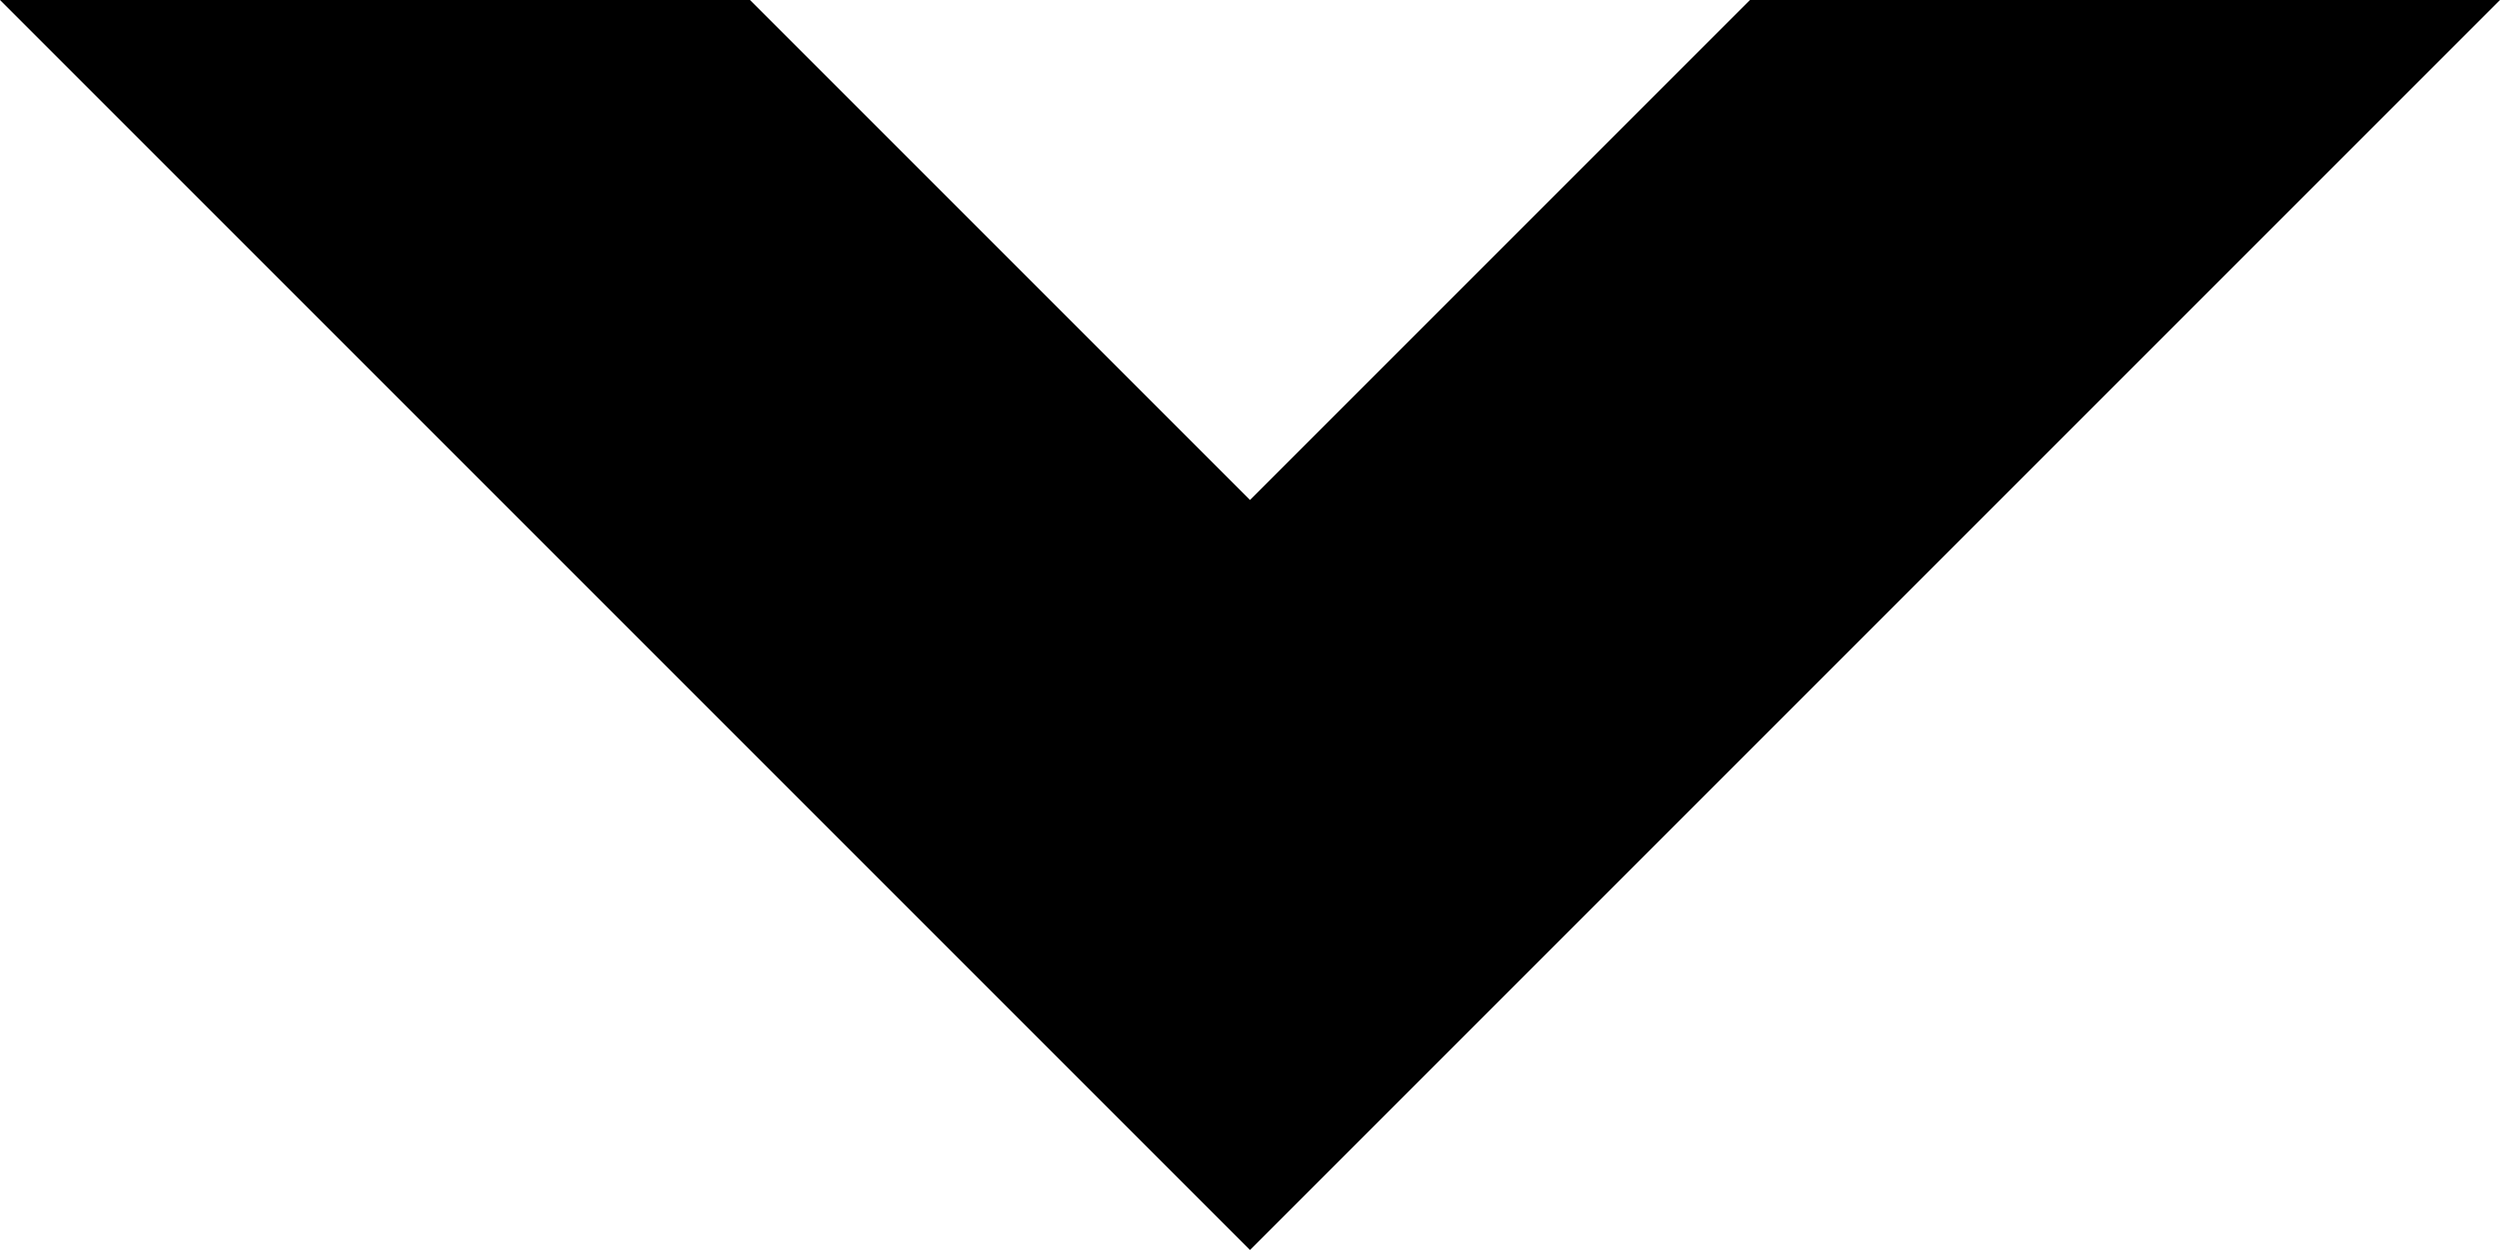
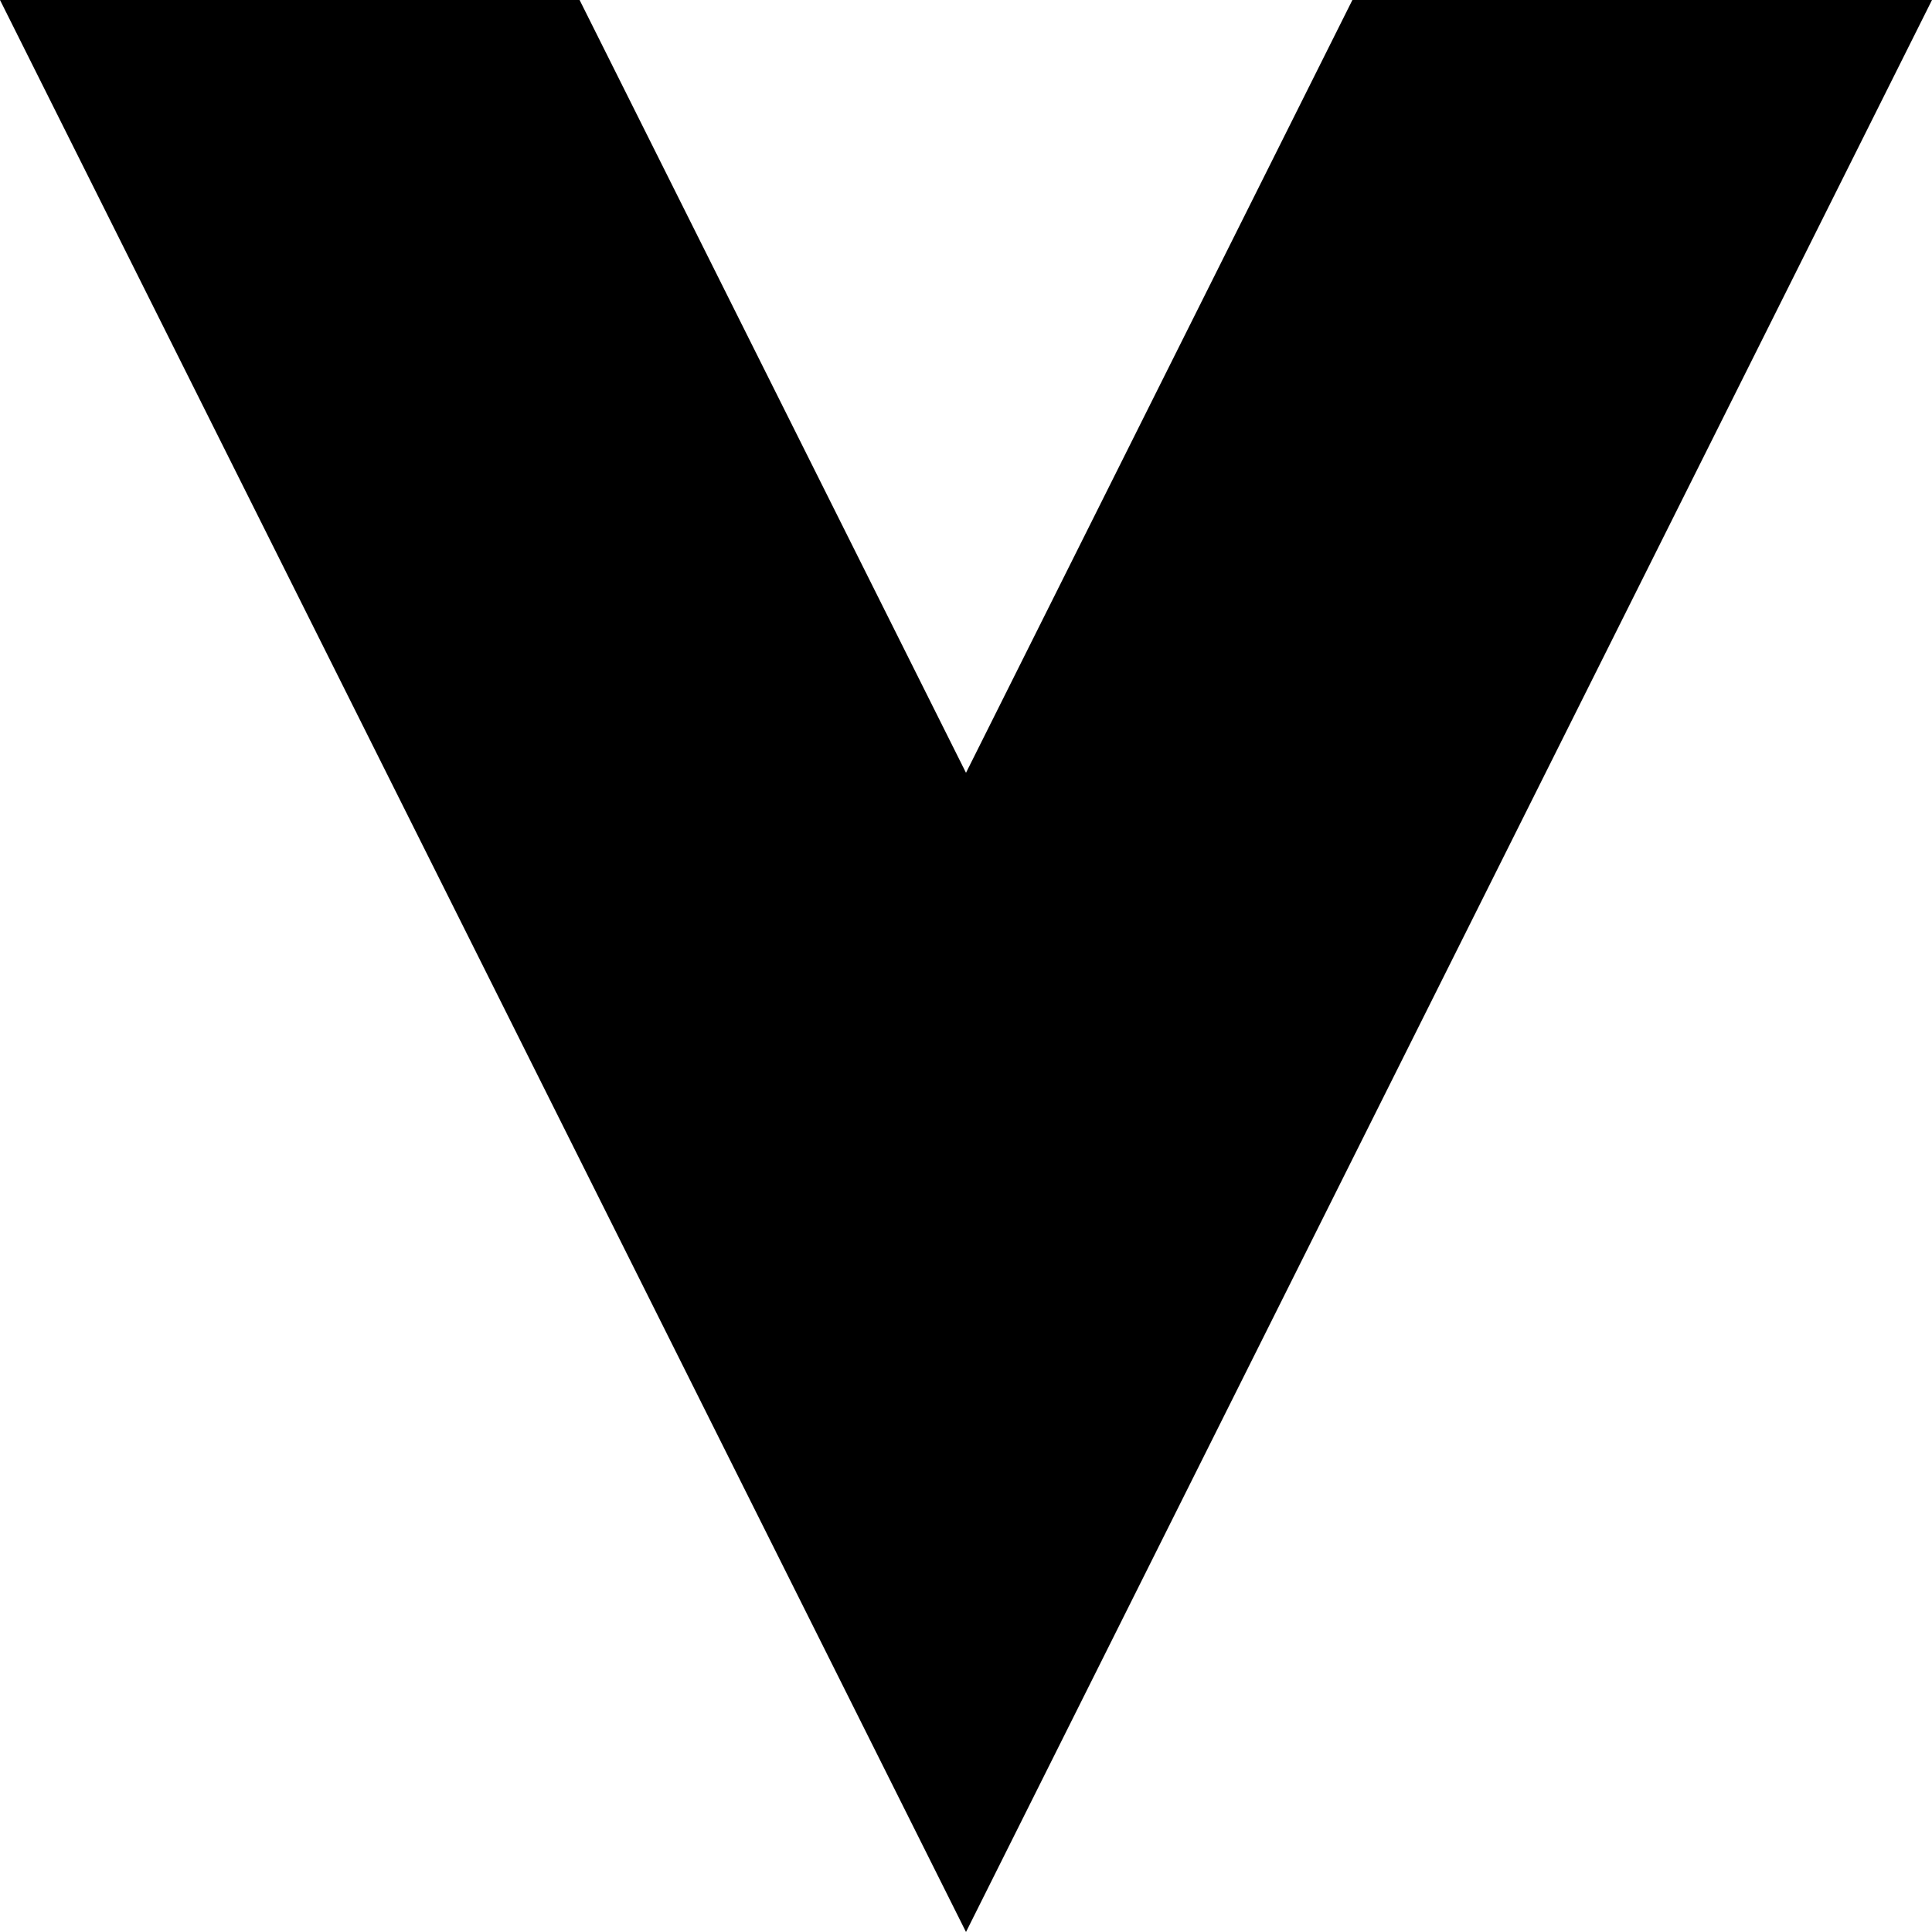
- <svg xmlns="http://www.w3.org/2000/svg" width="635mm" height="317.5mm" viewBox="0 0 635 317.5" version="1.1" id="svg7311">
+ <svg xmlns="http://www.w3.org/2000/svg" width="317.5mm" height="317.5mm" viewBox="0 0 317.5 317.5" version="1.1" id="svg7311">
  <defs id="defs7305" />
-   <g id="layer-wedge" transform="translate(342.5,-3.75)">
-     <path style="fill:#000000;stroke-width:0" d="M -342.5,3.75 H -152 l 127,127 127,-127 H 292.5 L -25,321.25 Z" id="path-wedge" />
+   <g id="layer-wedge" transform="translate(183.75,-3.75)">
+     <path style="fill:#000000;stroke-width:0" d="m -183.75,3.75 h 95.25 l 63.5,127 63.5,-127 h 95.25 L -25,321.25 Z" id="path-wedge" />
  </g>
</svg>
